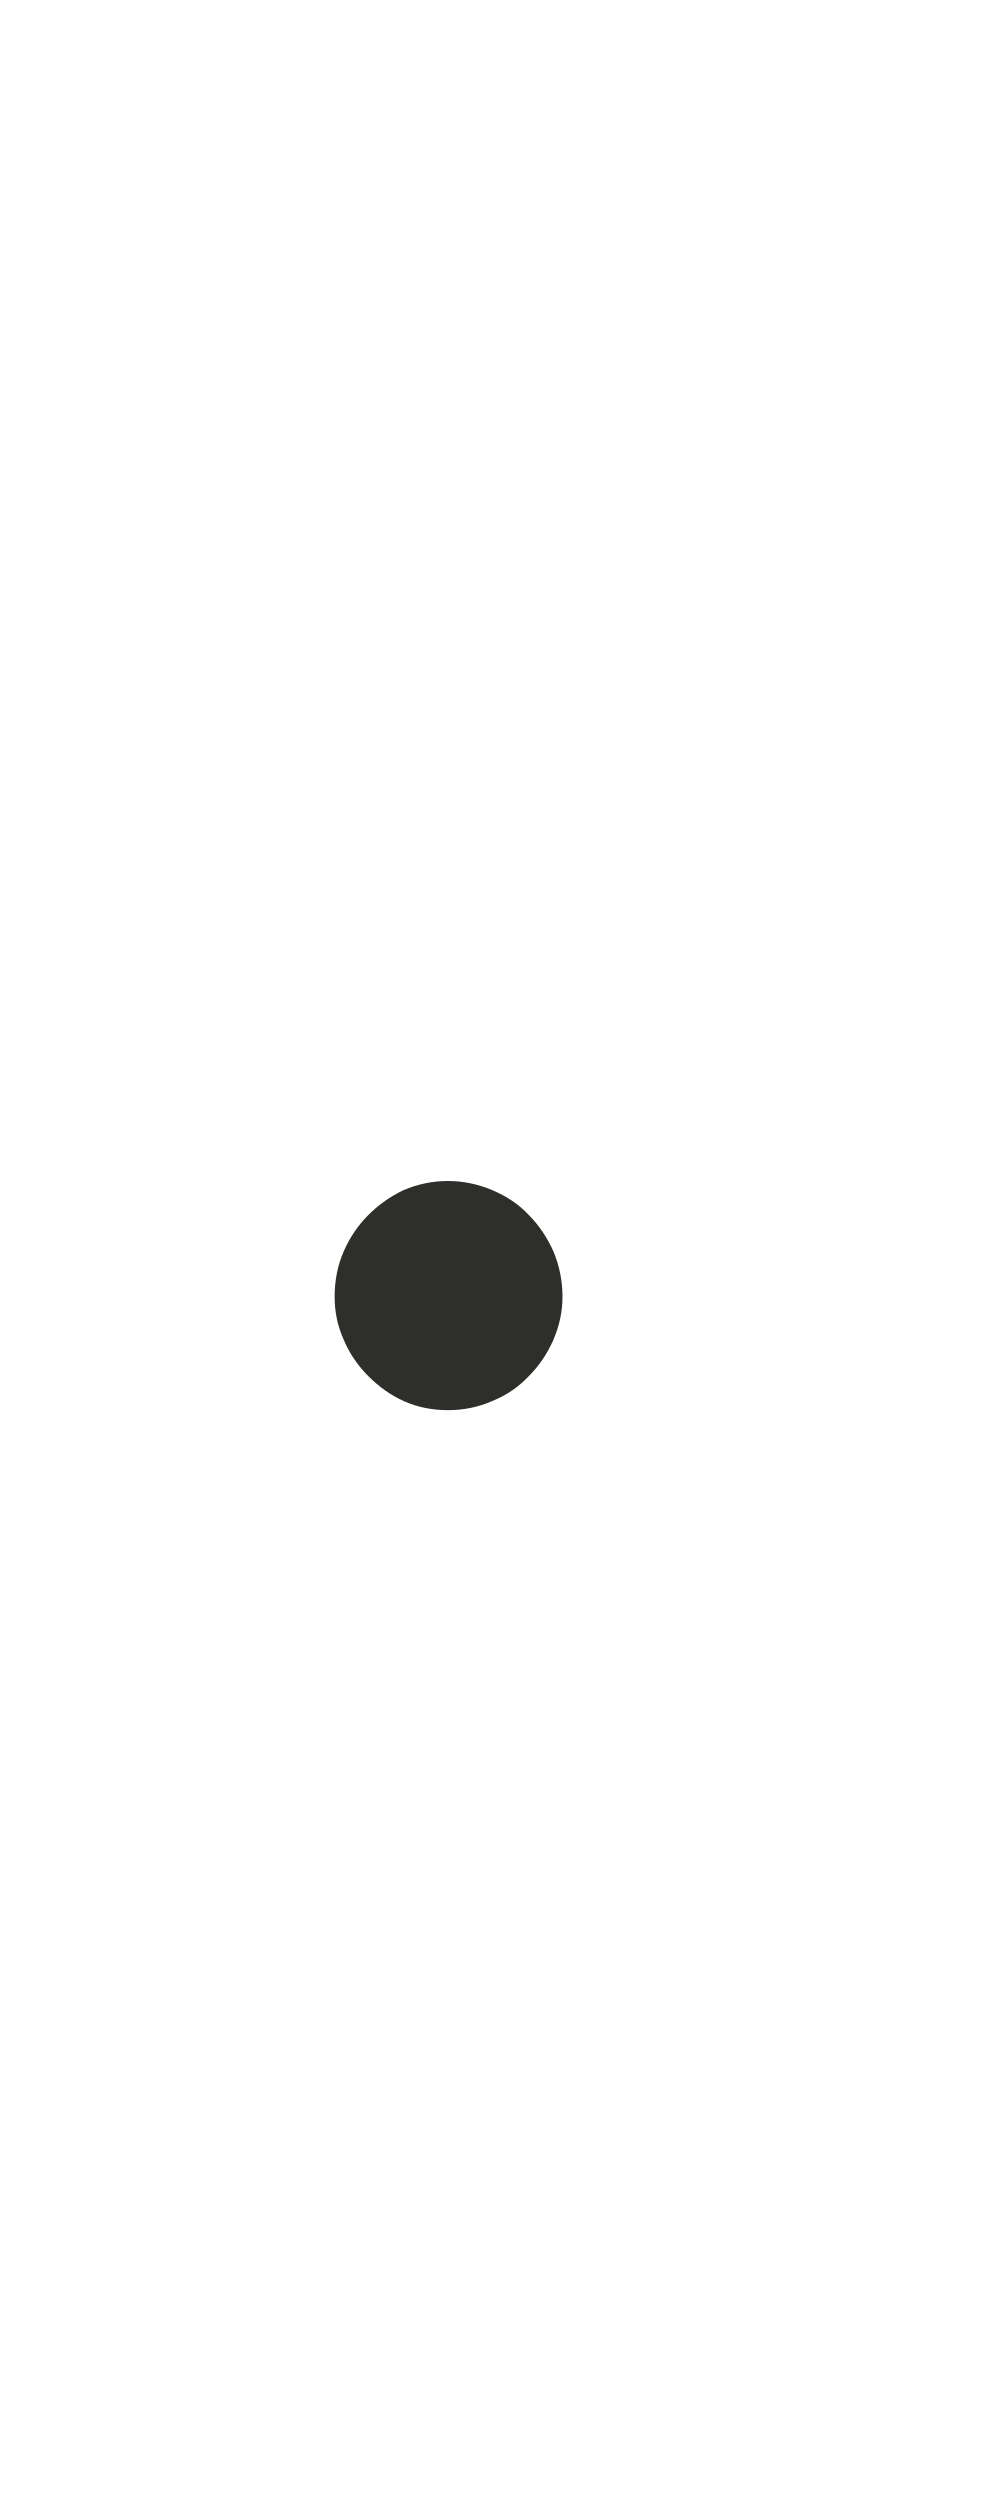
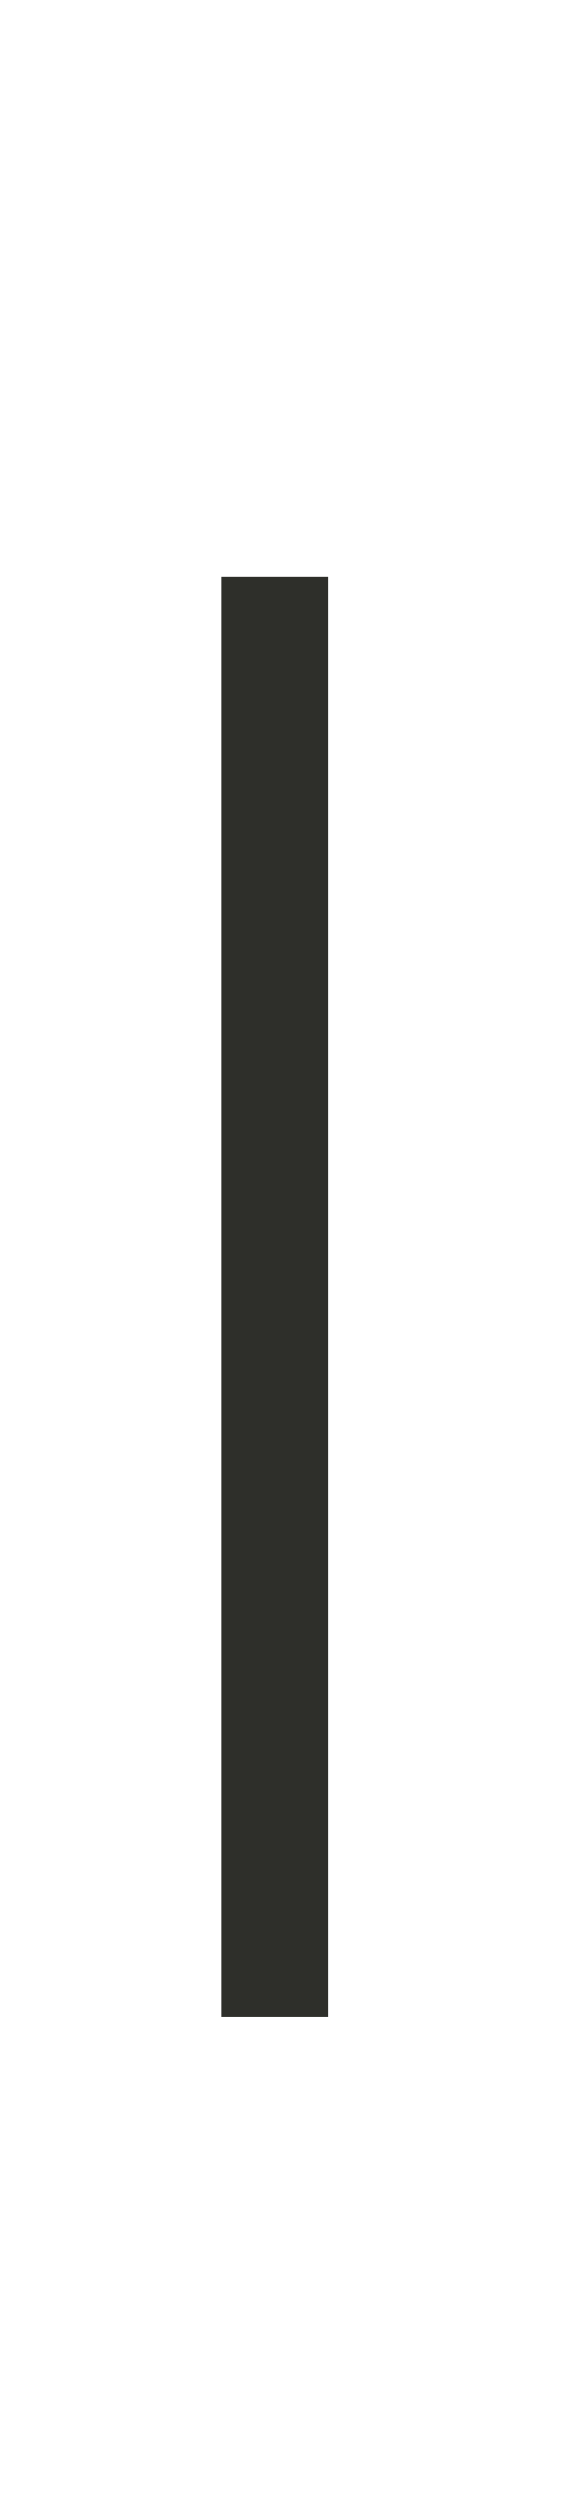
- <svg xmlns="http://www.w3.org/2000/svg" width="12" height="30" viewBox="0 0 12 30" role="img" aria-hidden="true">
+ <svg xmlns="http://www.w3.org/2000/svg" width="7" height="30" viewBox="0 0 7 30" role="img" aria-hidden="true">
  <style>
    .ink { color: #2e2f2a; }
    .label { fill: currentColor; font-family: Lato, Arial, sans-serif; font-size: 18.36px; font-weight: 400; }
    @media (prefers-color-scheme: dark) { .ink { color: #f2f3f2; } }
  </style>
  <g class="ink">
-     <text class="label" x="3" y="21">·</text>
+     <text class="label" x="1" y="21">|</text>
  </g>
</svg>
